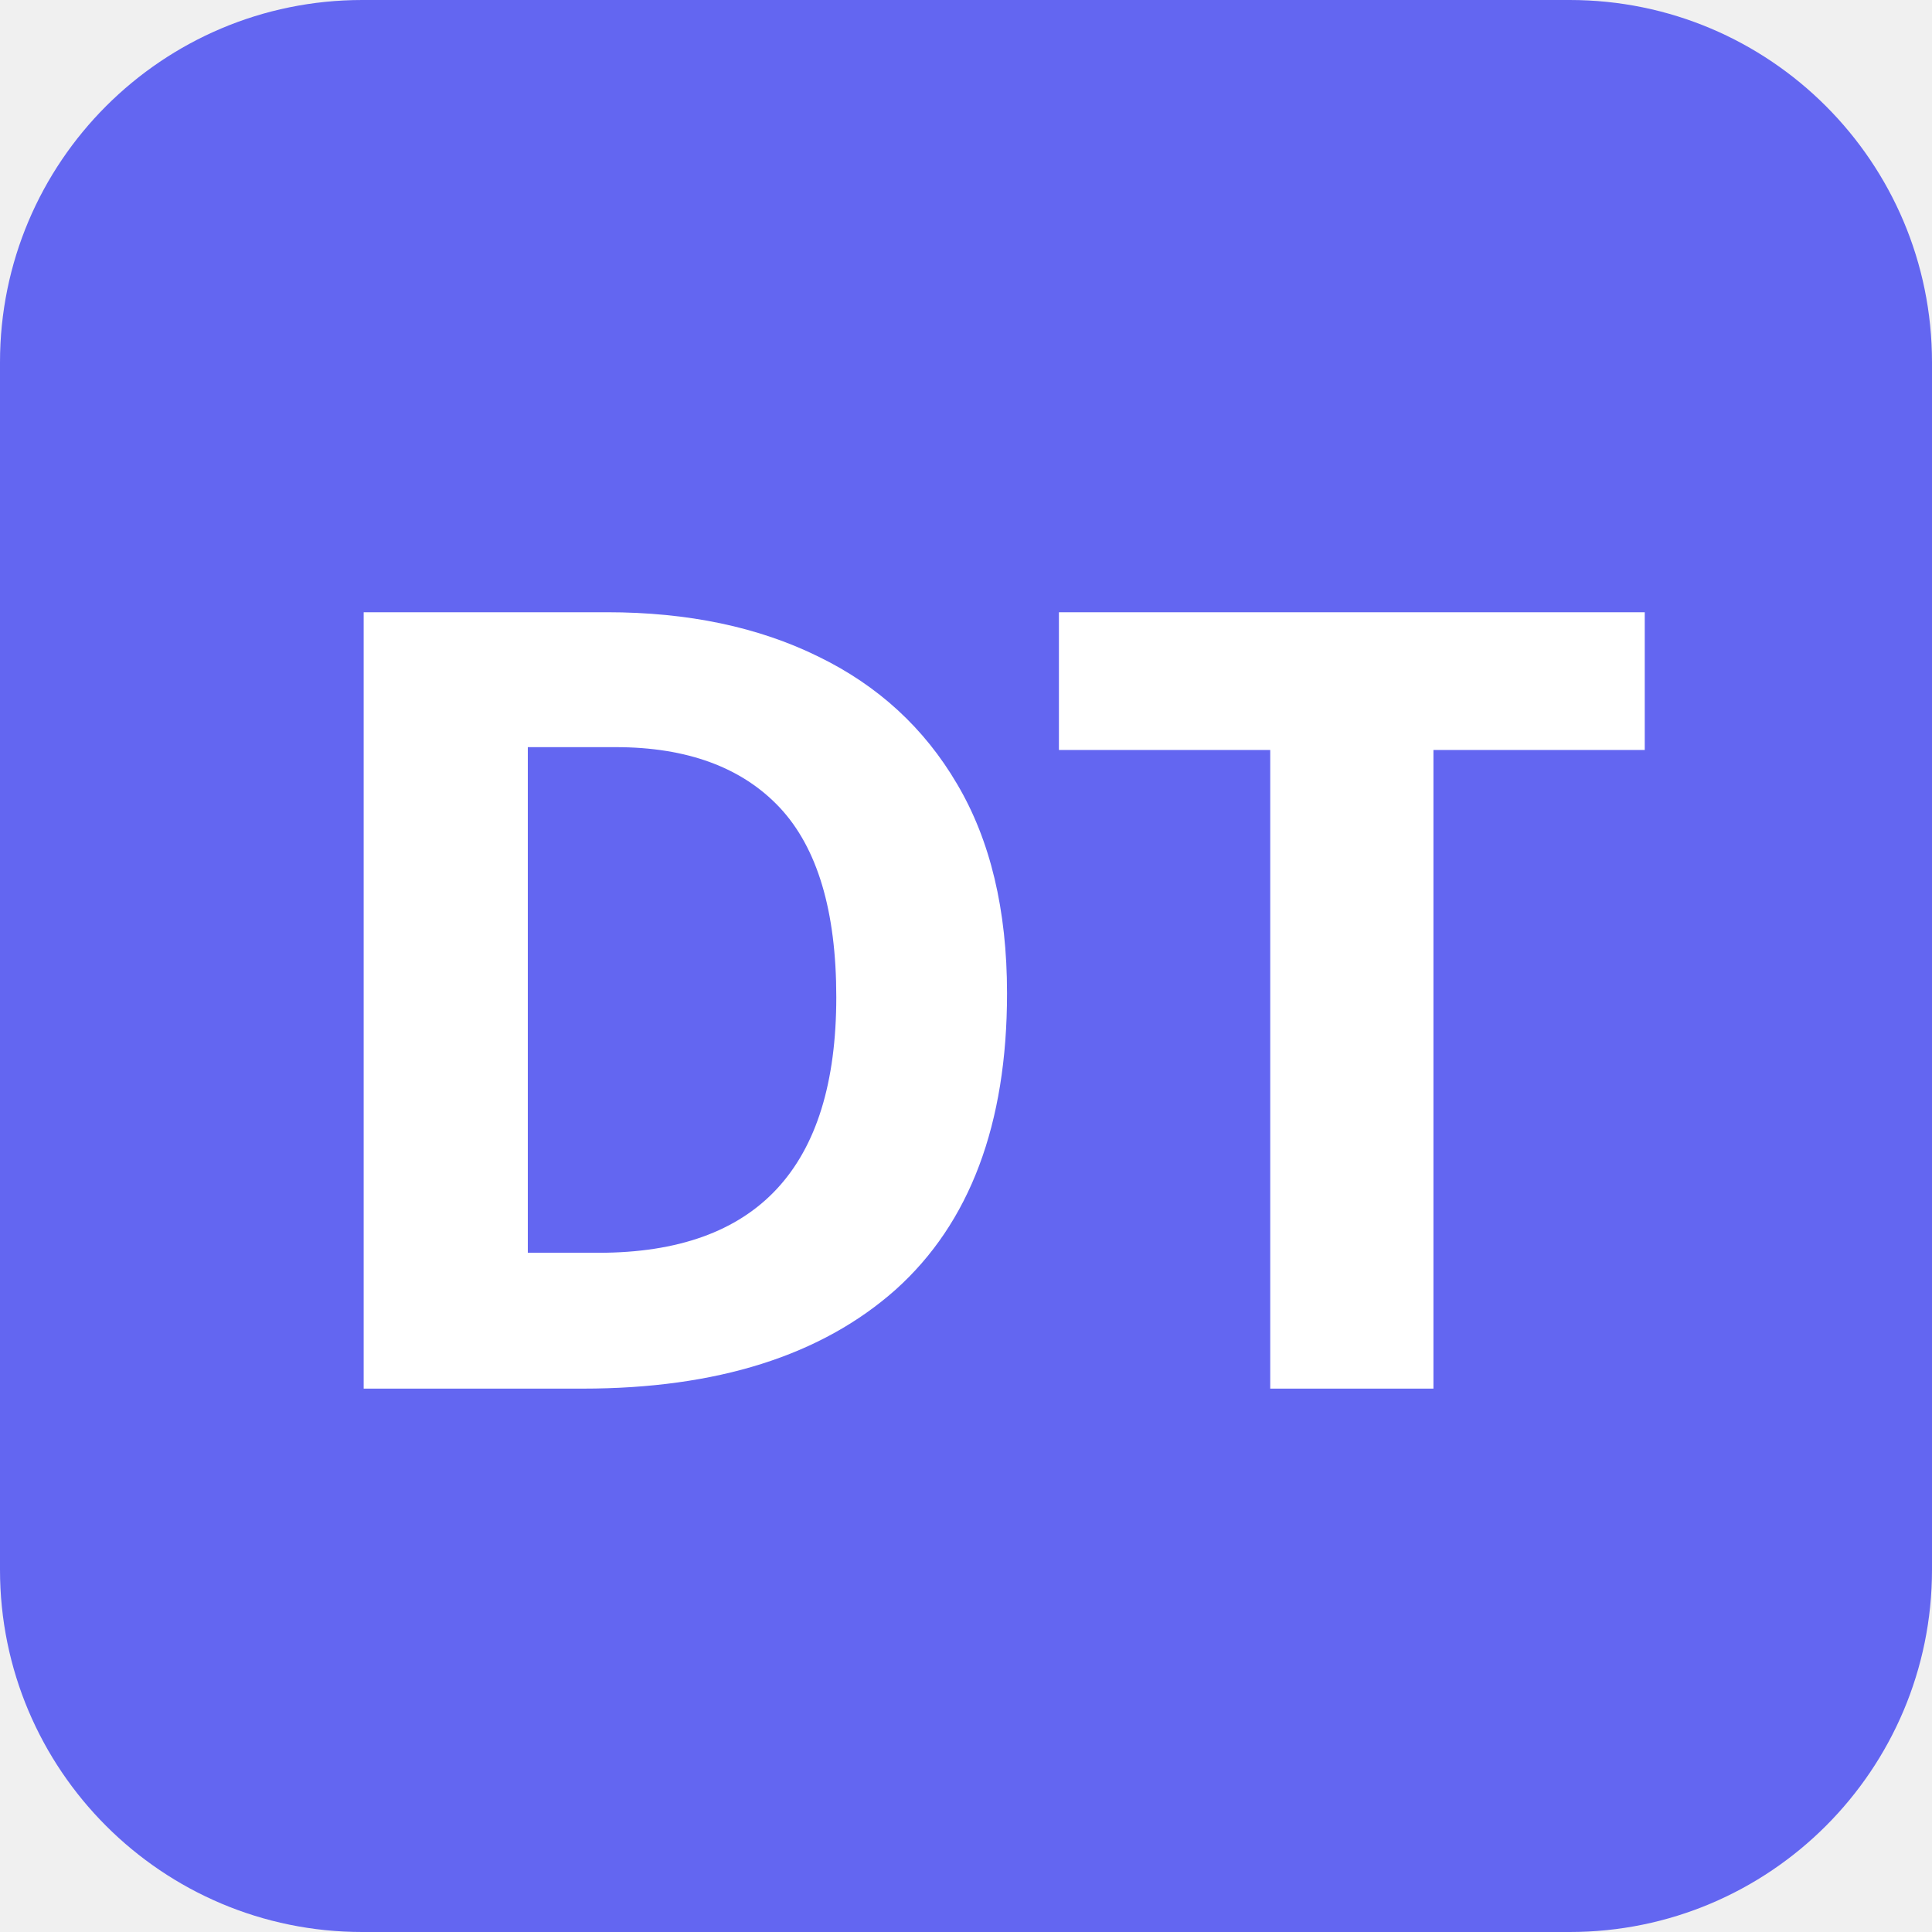
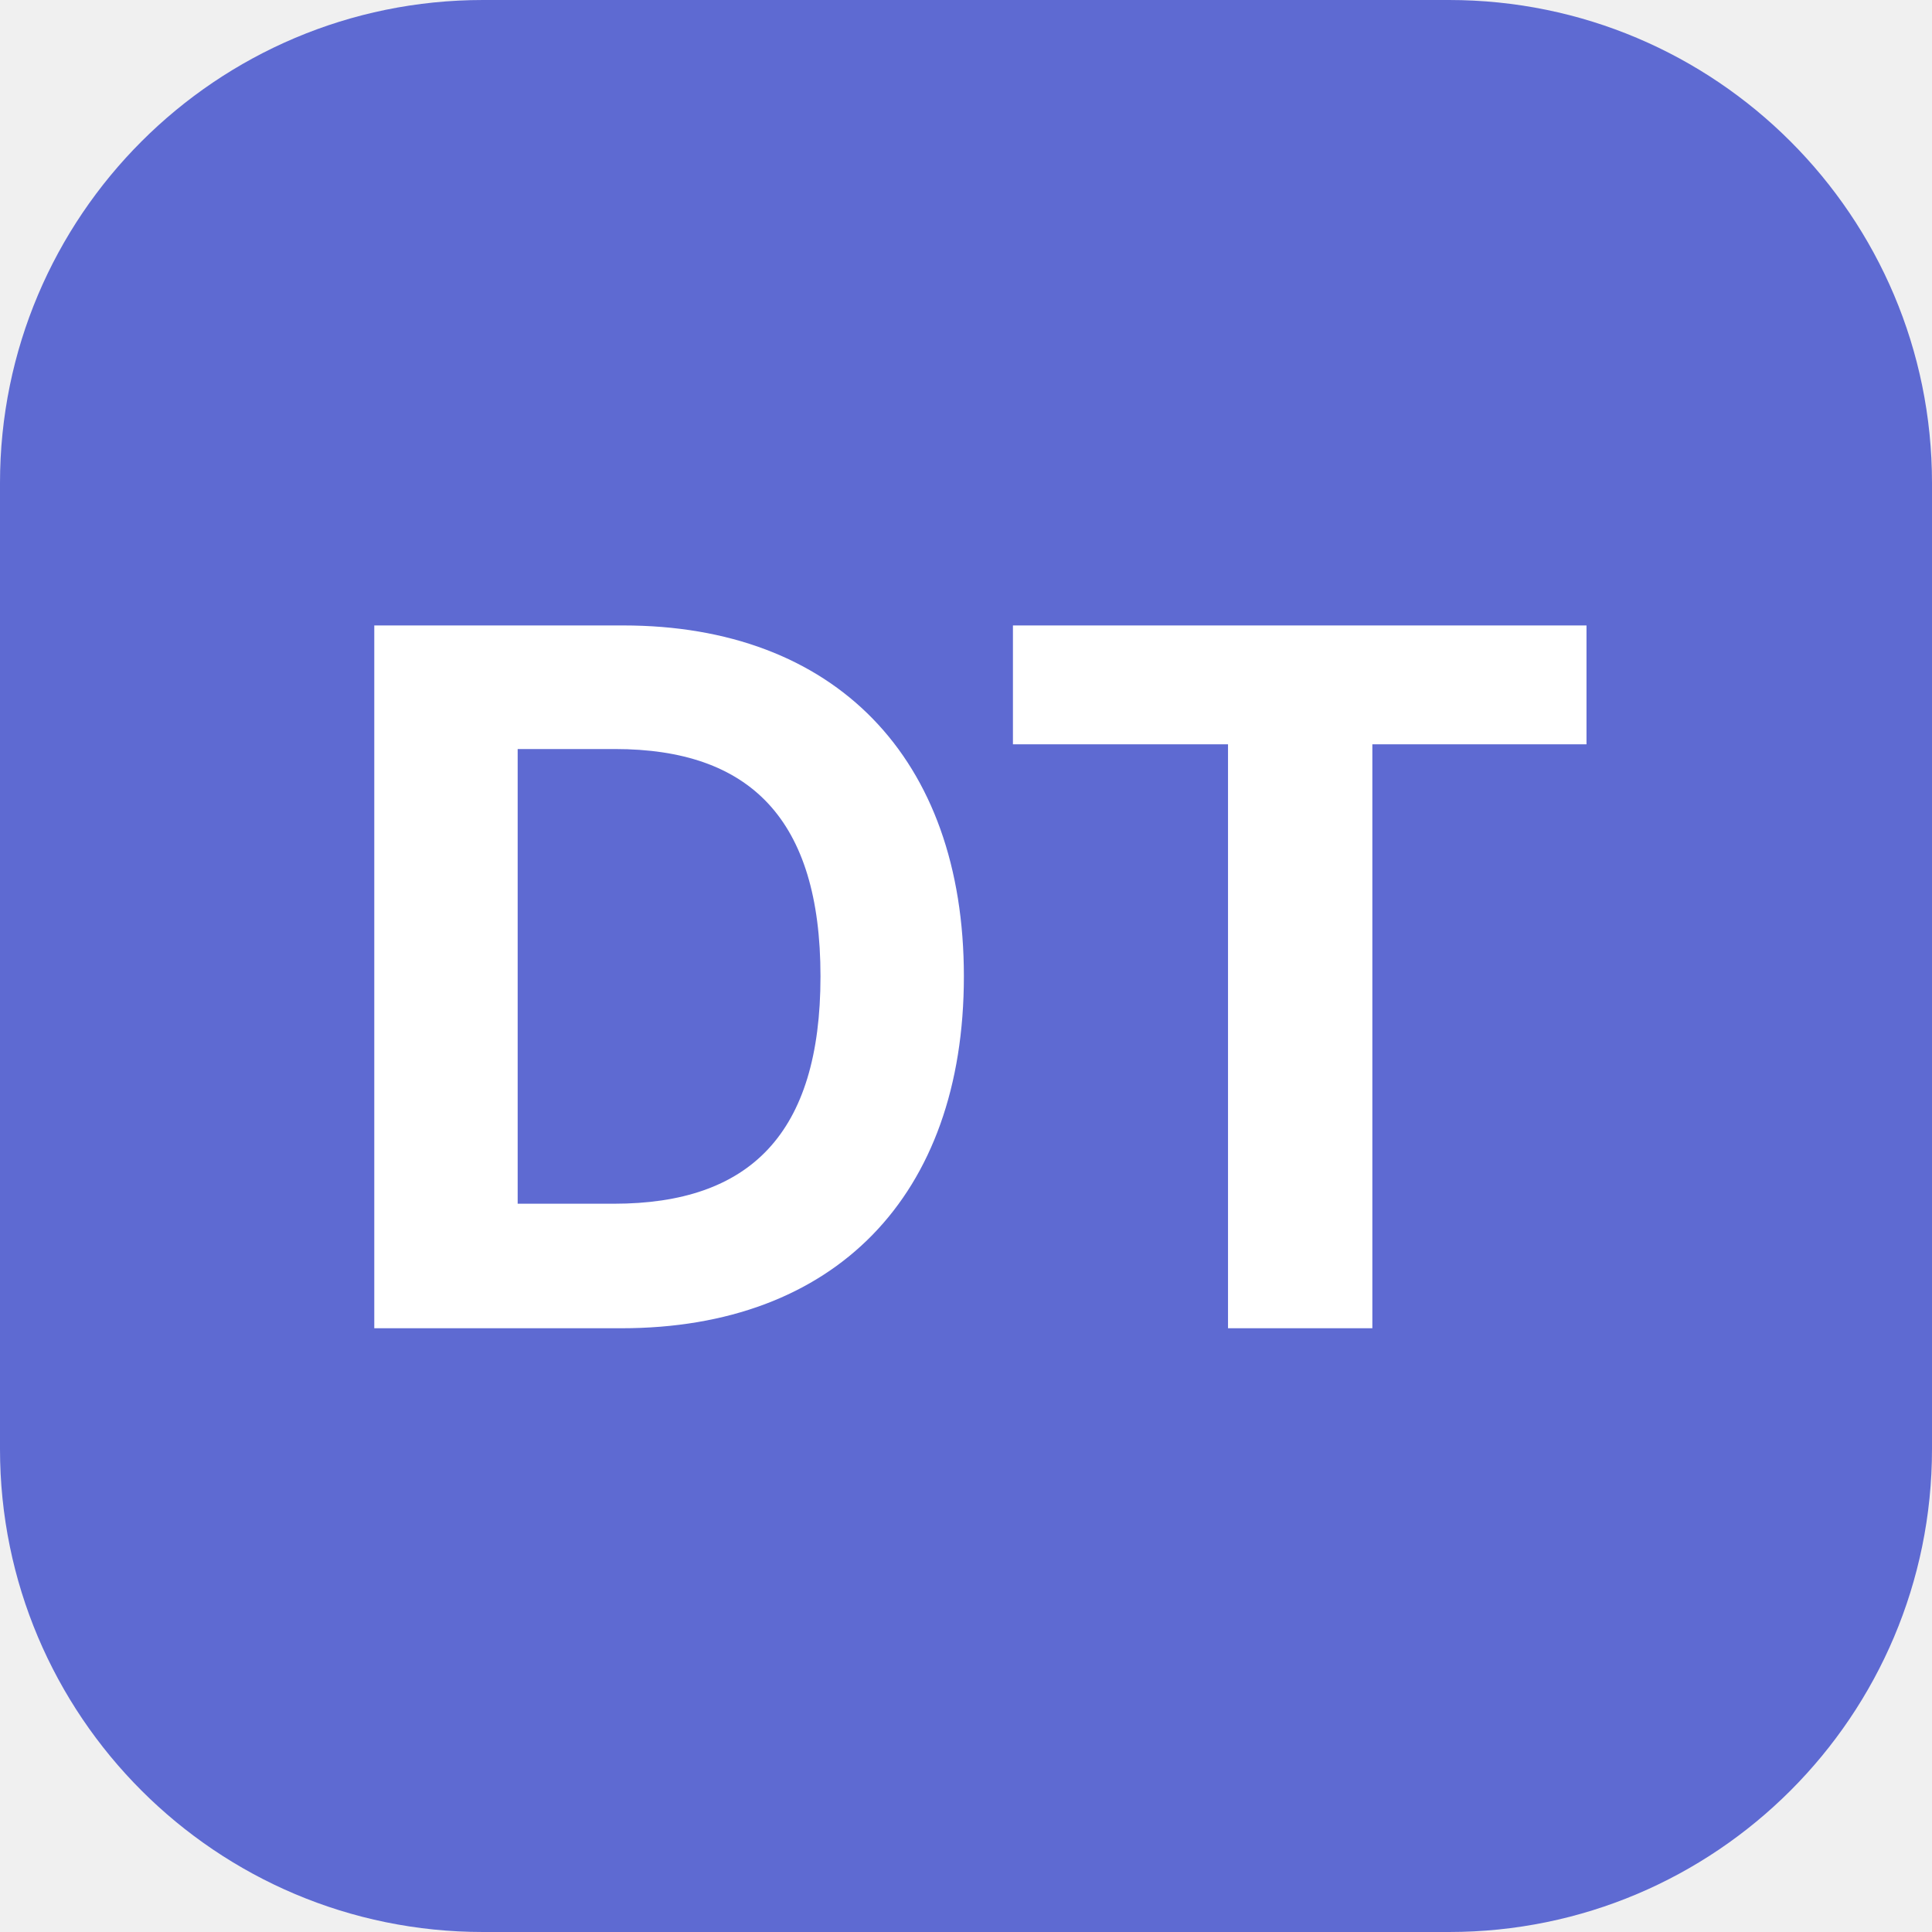
- <svg xmlns="http://www.w3.org/2000/svg" viewBox="0 0 32 32">
-   <rect width="32" height="32" rx="6" fill="#6366f1" />
-   <text x="16" y="23" text-anchor="middle" fill="white" font-family="system-ui" font-size="18" font-weight="bold">DT</text>
+ <svg xmlns="http://www.w3.org/2000/svg" width="32" height="32" viewBox="0 0 32 32" fill="none">
+   <rect width="32" height="32" rx="8" fill="#5E6AD2" />
+   <text x="16" y="22" font-family="system-ui, -apple-system, sans-serif" font-size="16" font-weight="700" fill="white" text-anchor="middle">DT</text>
</svg>
